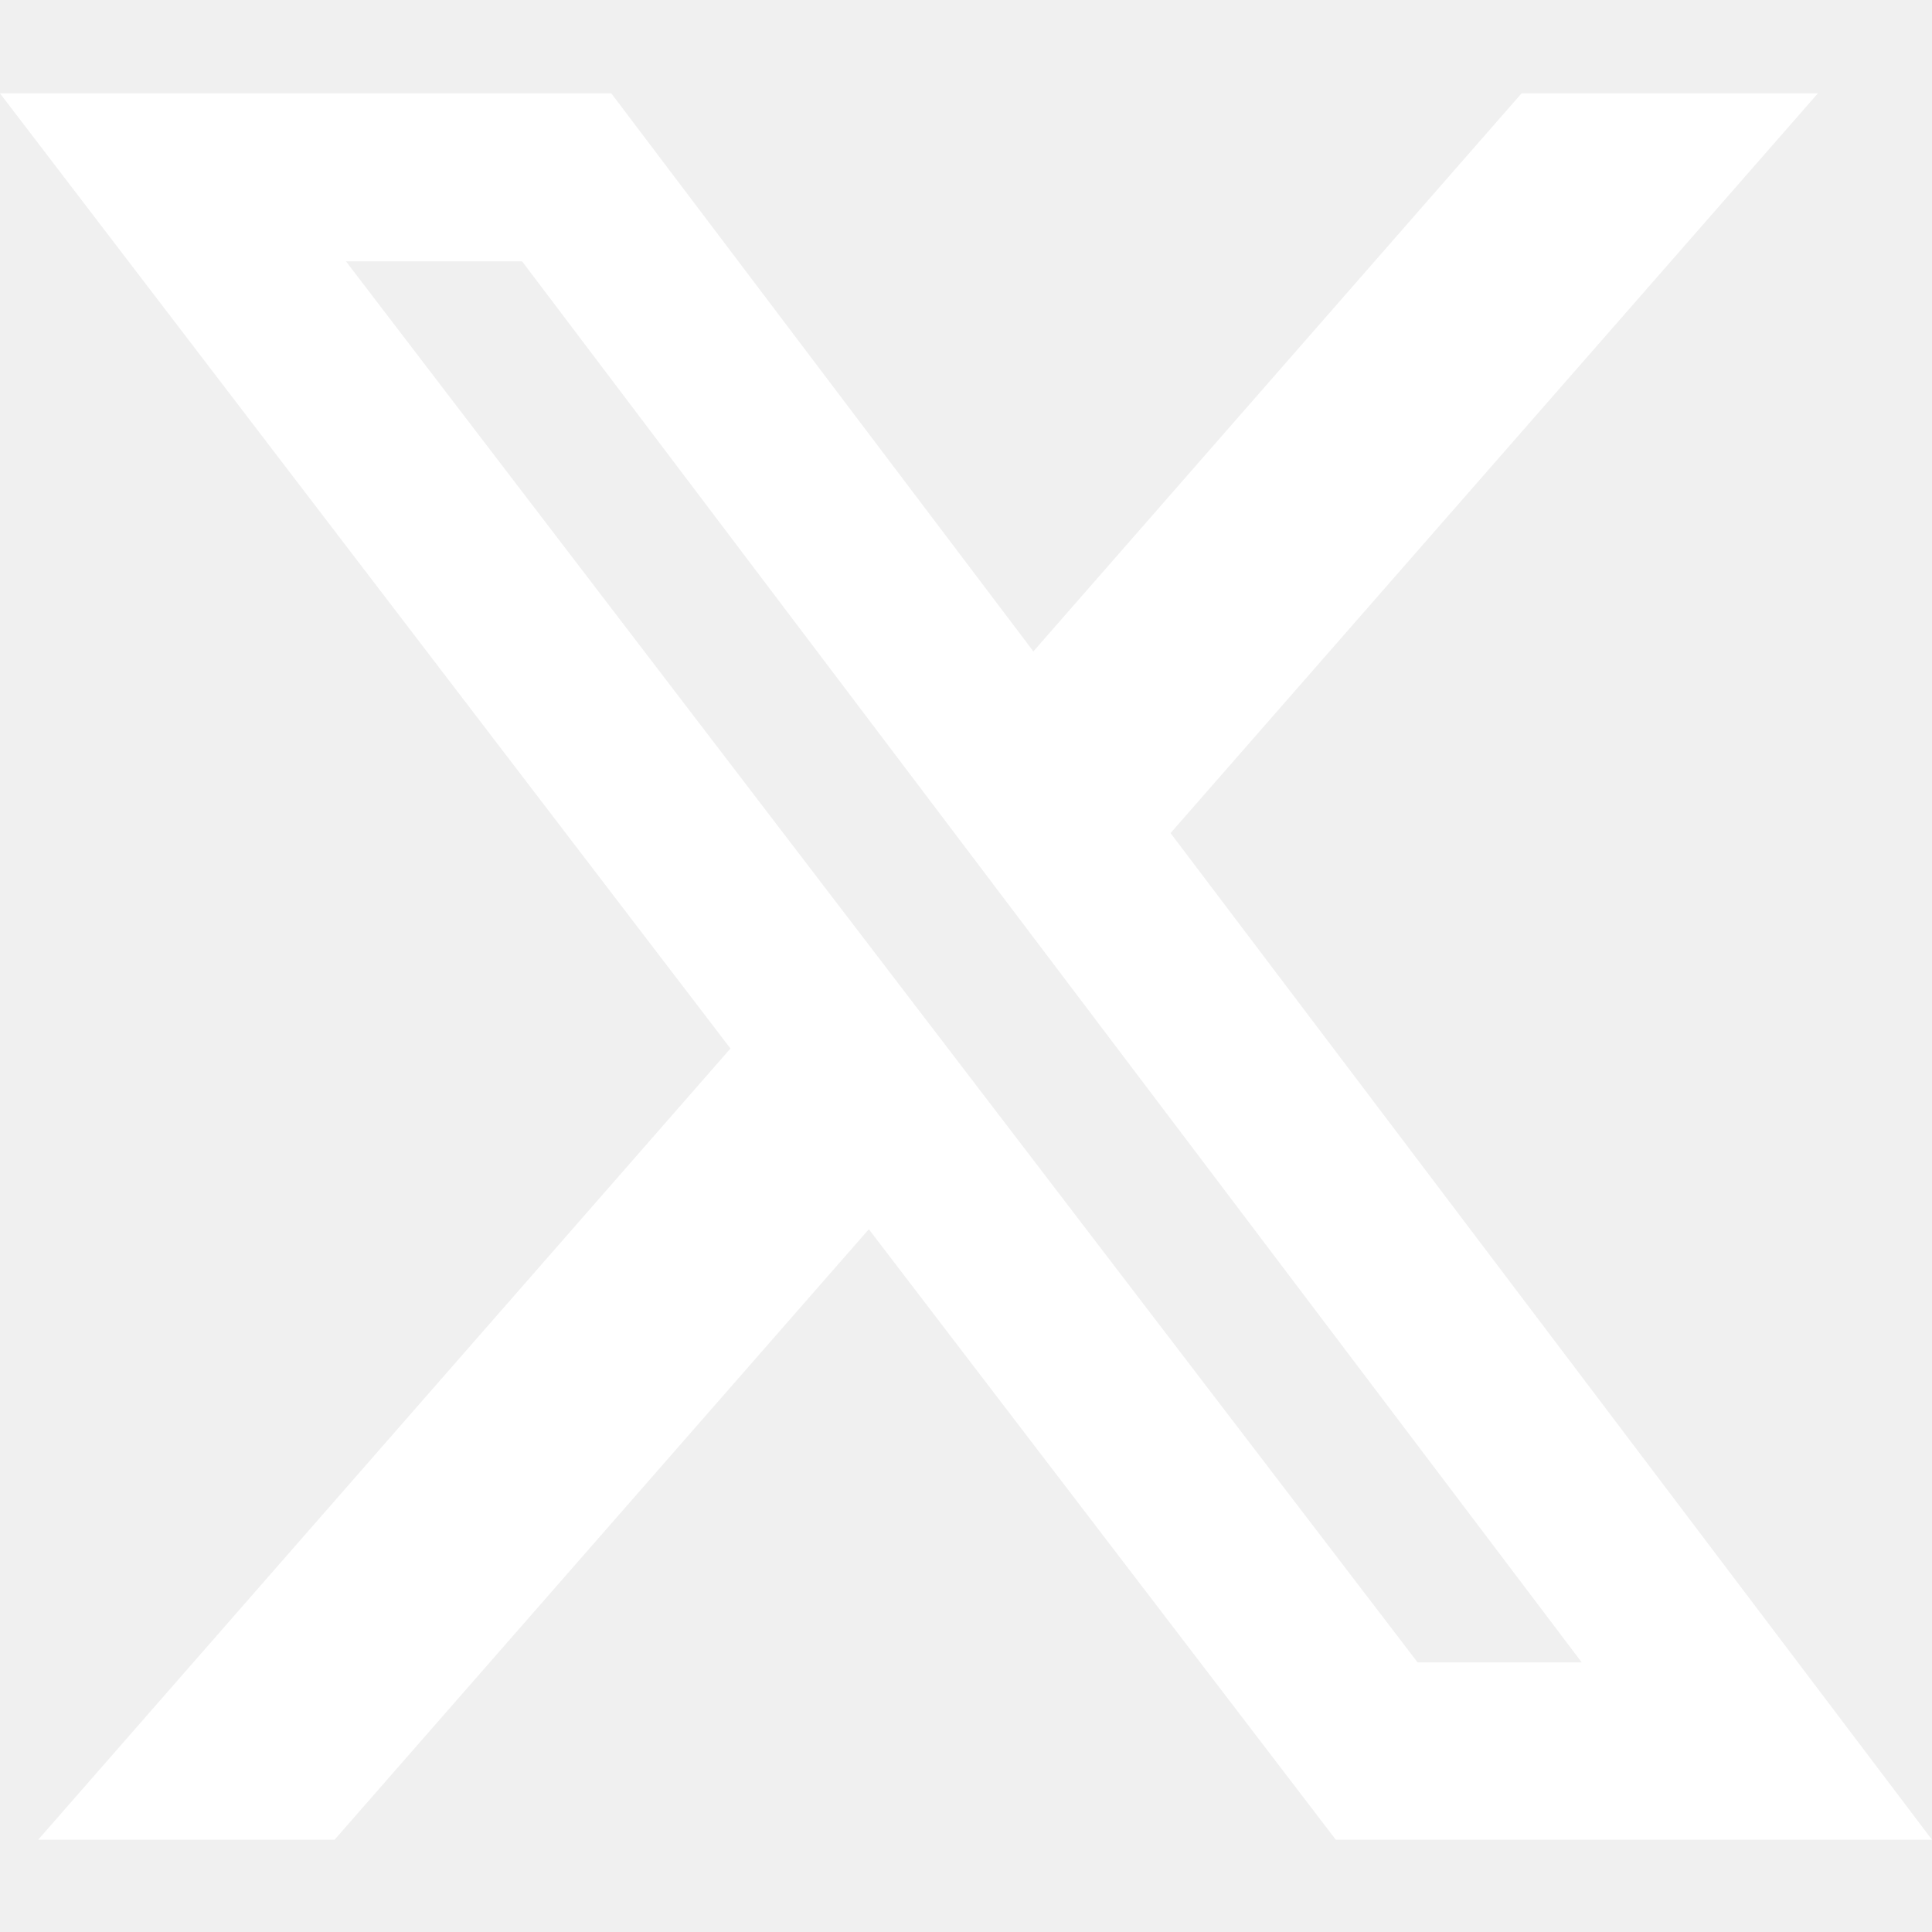
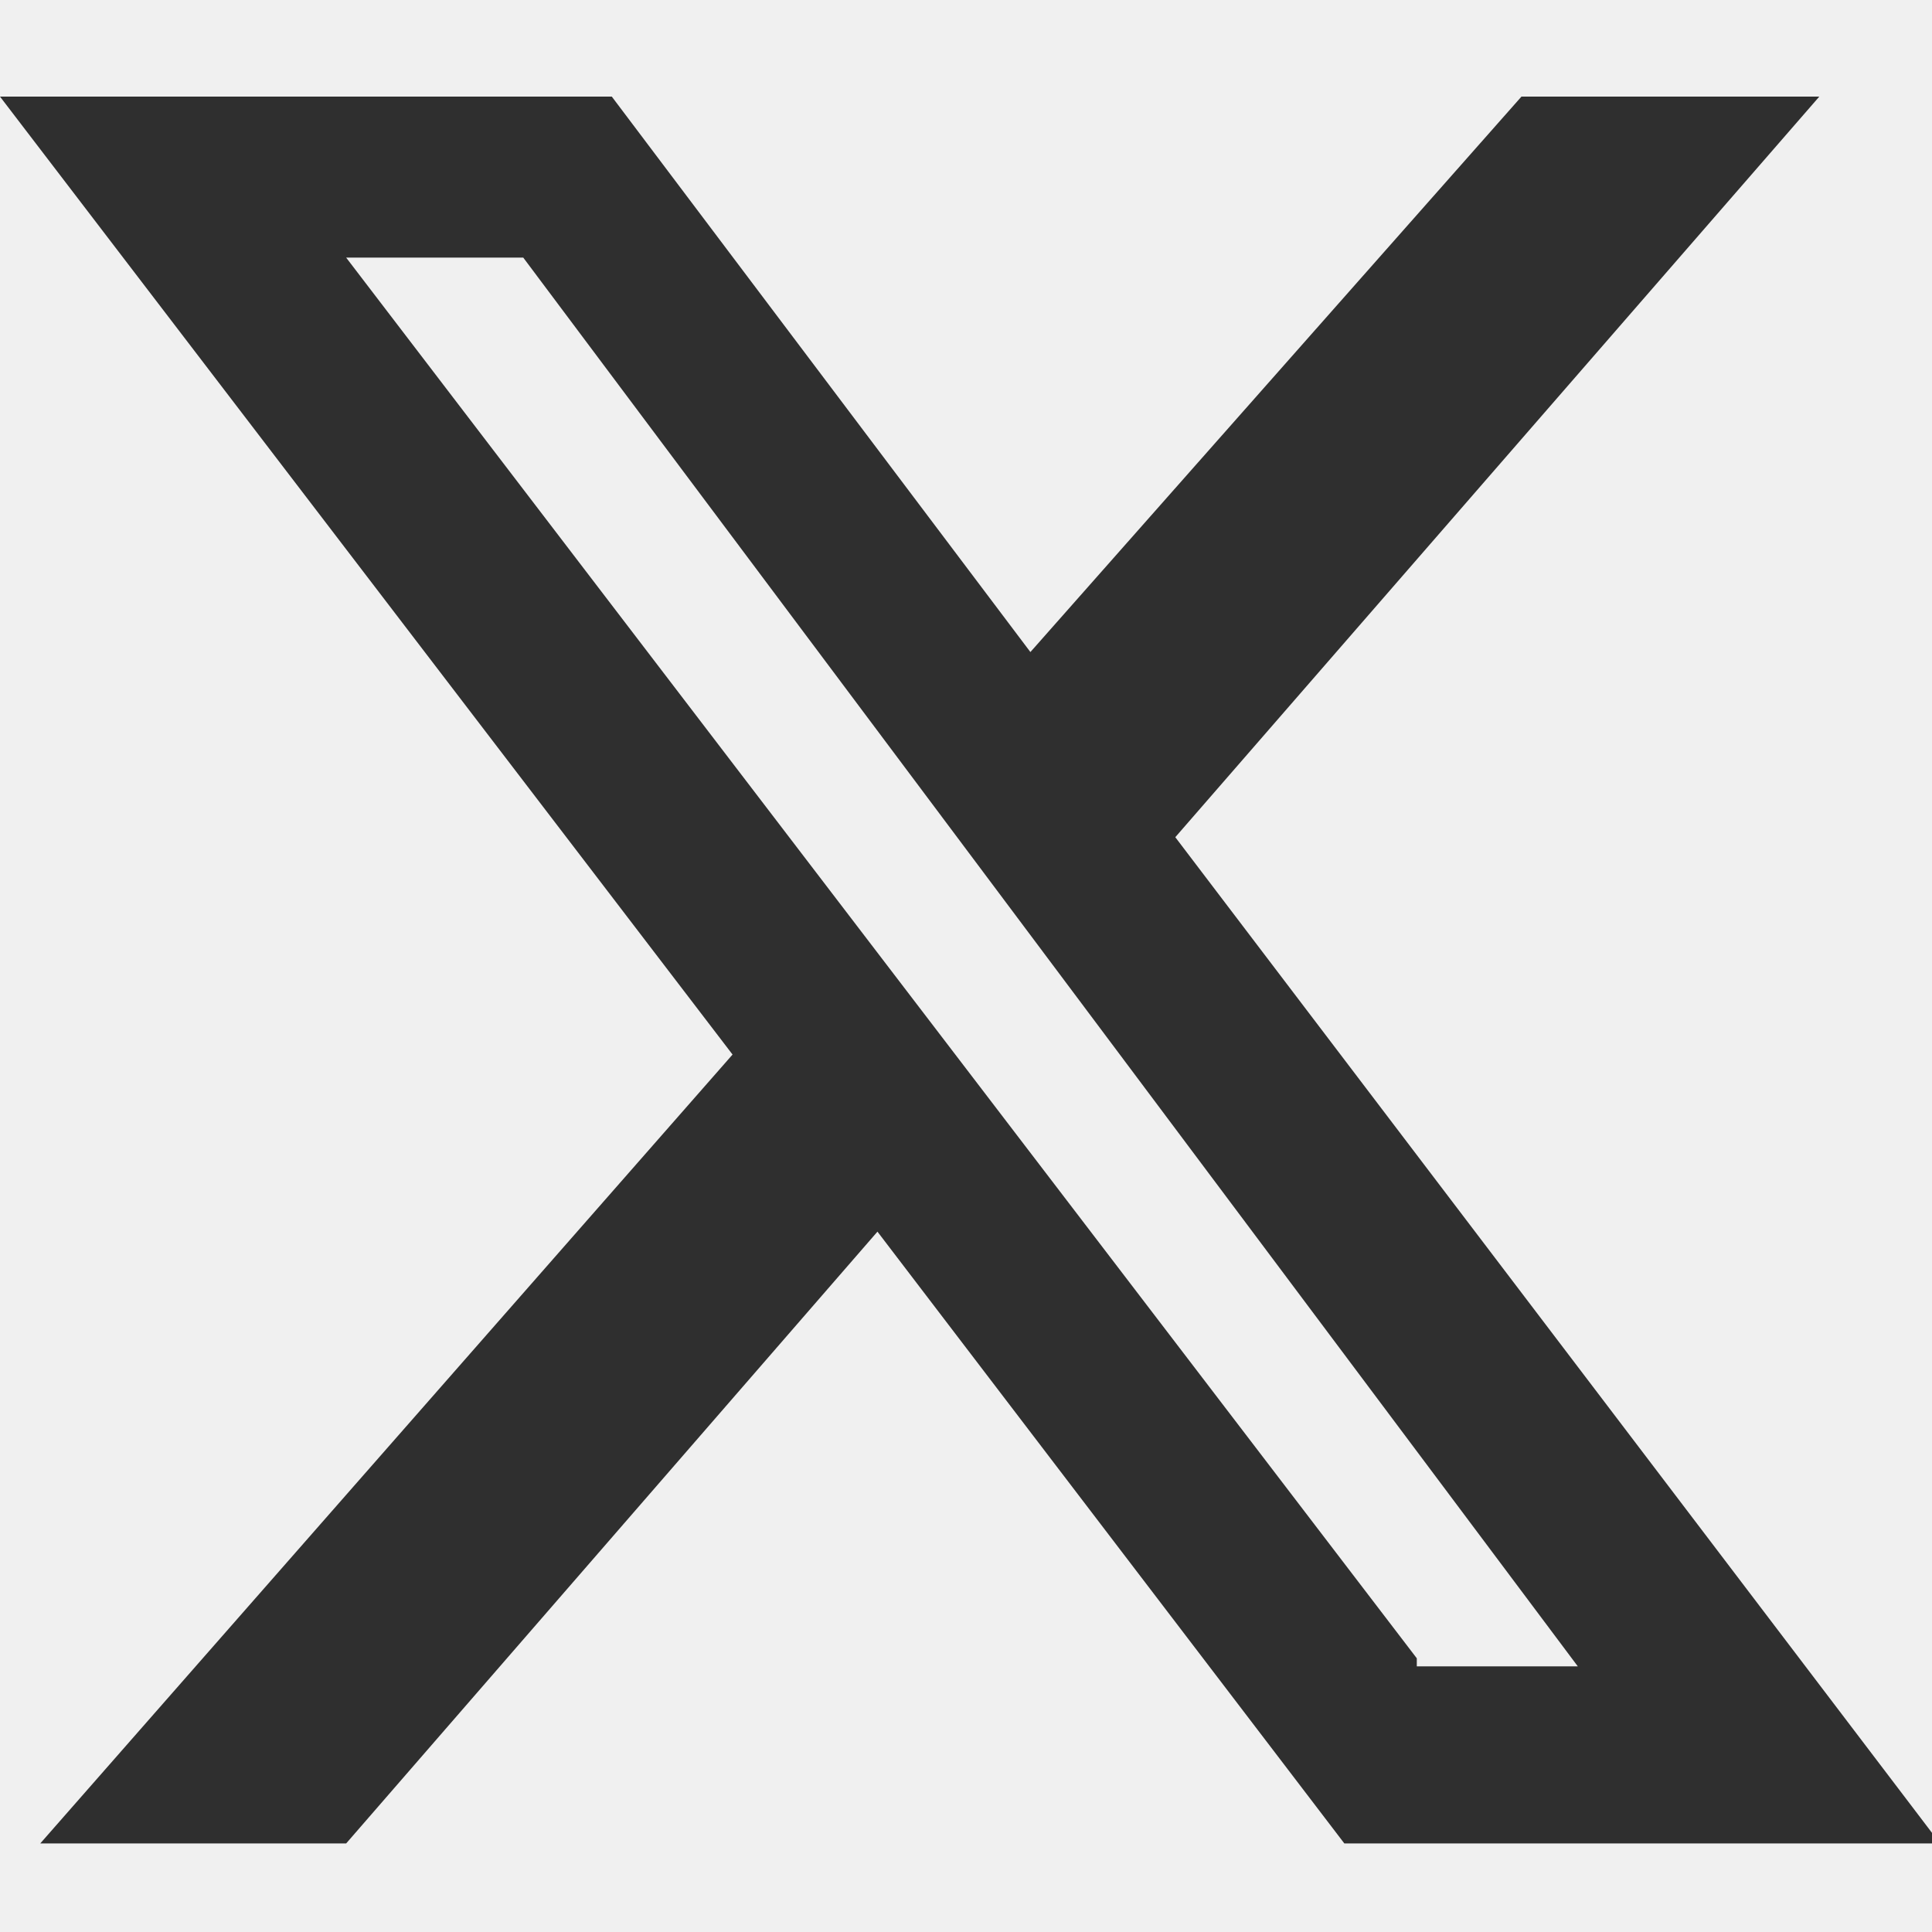
- <svg xmlns="http://www.w3.org/2000/svg" width="24" height="24" viewBox="0 0 24 24" fill="none">
-   <path d="M18.901 1.16H22.582L14.541 10.349L24 22.854H16.594L10.793 15.27L4.156 22.854H0.474L9.074 13.025L0 1.16H7.594L12.837 8.092L18.901 1.16ZM17.61 20.651H19.649L6.486 3.247H4.298L17.61 20.651Z" fill="white" />
+ <svg xmlns="http://www.w3.org/2000/svg" id="Layer_1" data-name="Layer 1" version="1.1" viewBox="0 0 24 24">
+   <defs>
+     <style>
+       .cls-1 {
+         fill: #2F2F2F;
+         stroke-width: 0px;
+       }
+     </style>
+   </defs>
+   <path class="cls-1" d="M18.9,1.2h3.7l-8,9.2,9.5,12.5h-7.4l-5.8-7.6-6.6,7.6H.5l8.6-9.8L0,1.2h7.6l5.2,6.9,6.1-6.9ZM17.6,20.7h2L6.5,3.2h-2.2l13.3,17.4Z" />
</svg>
